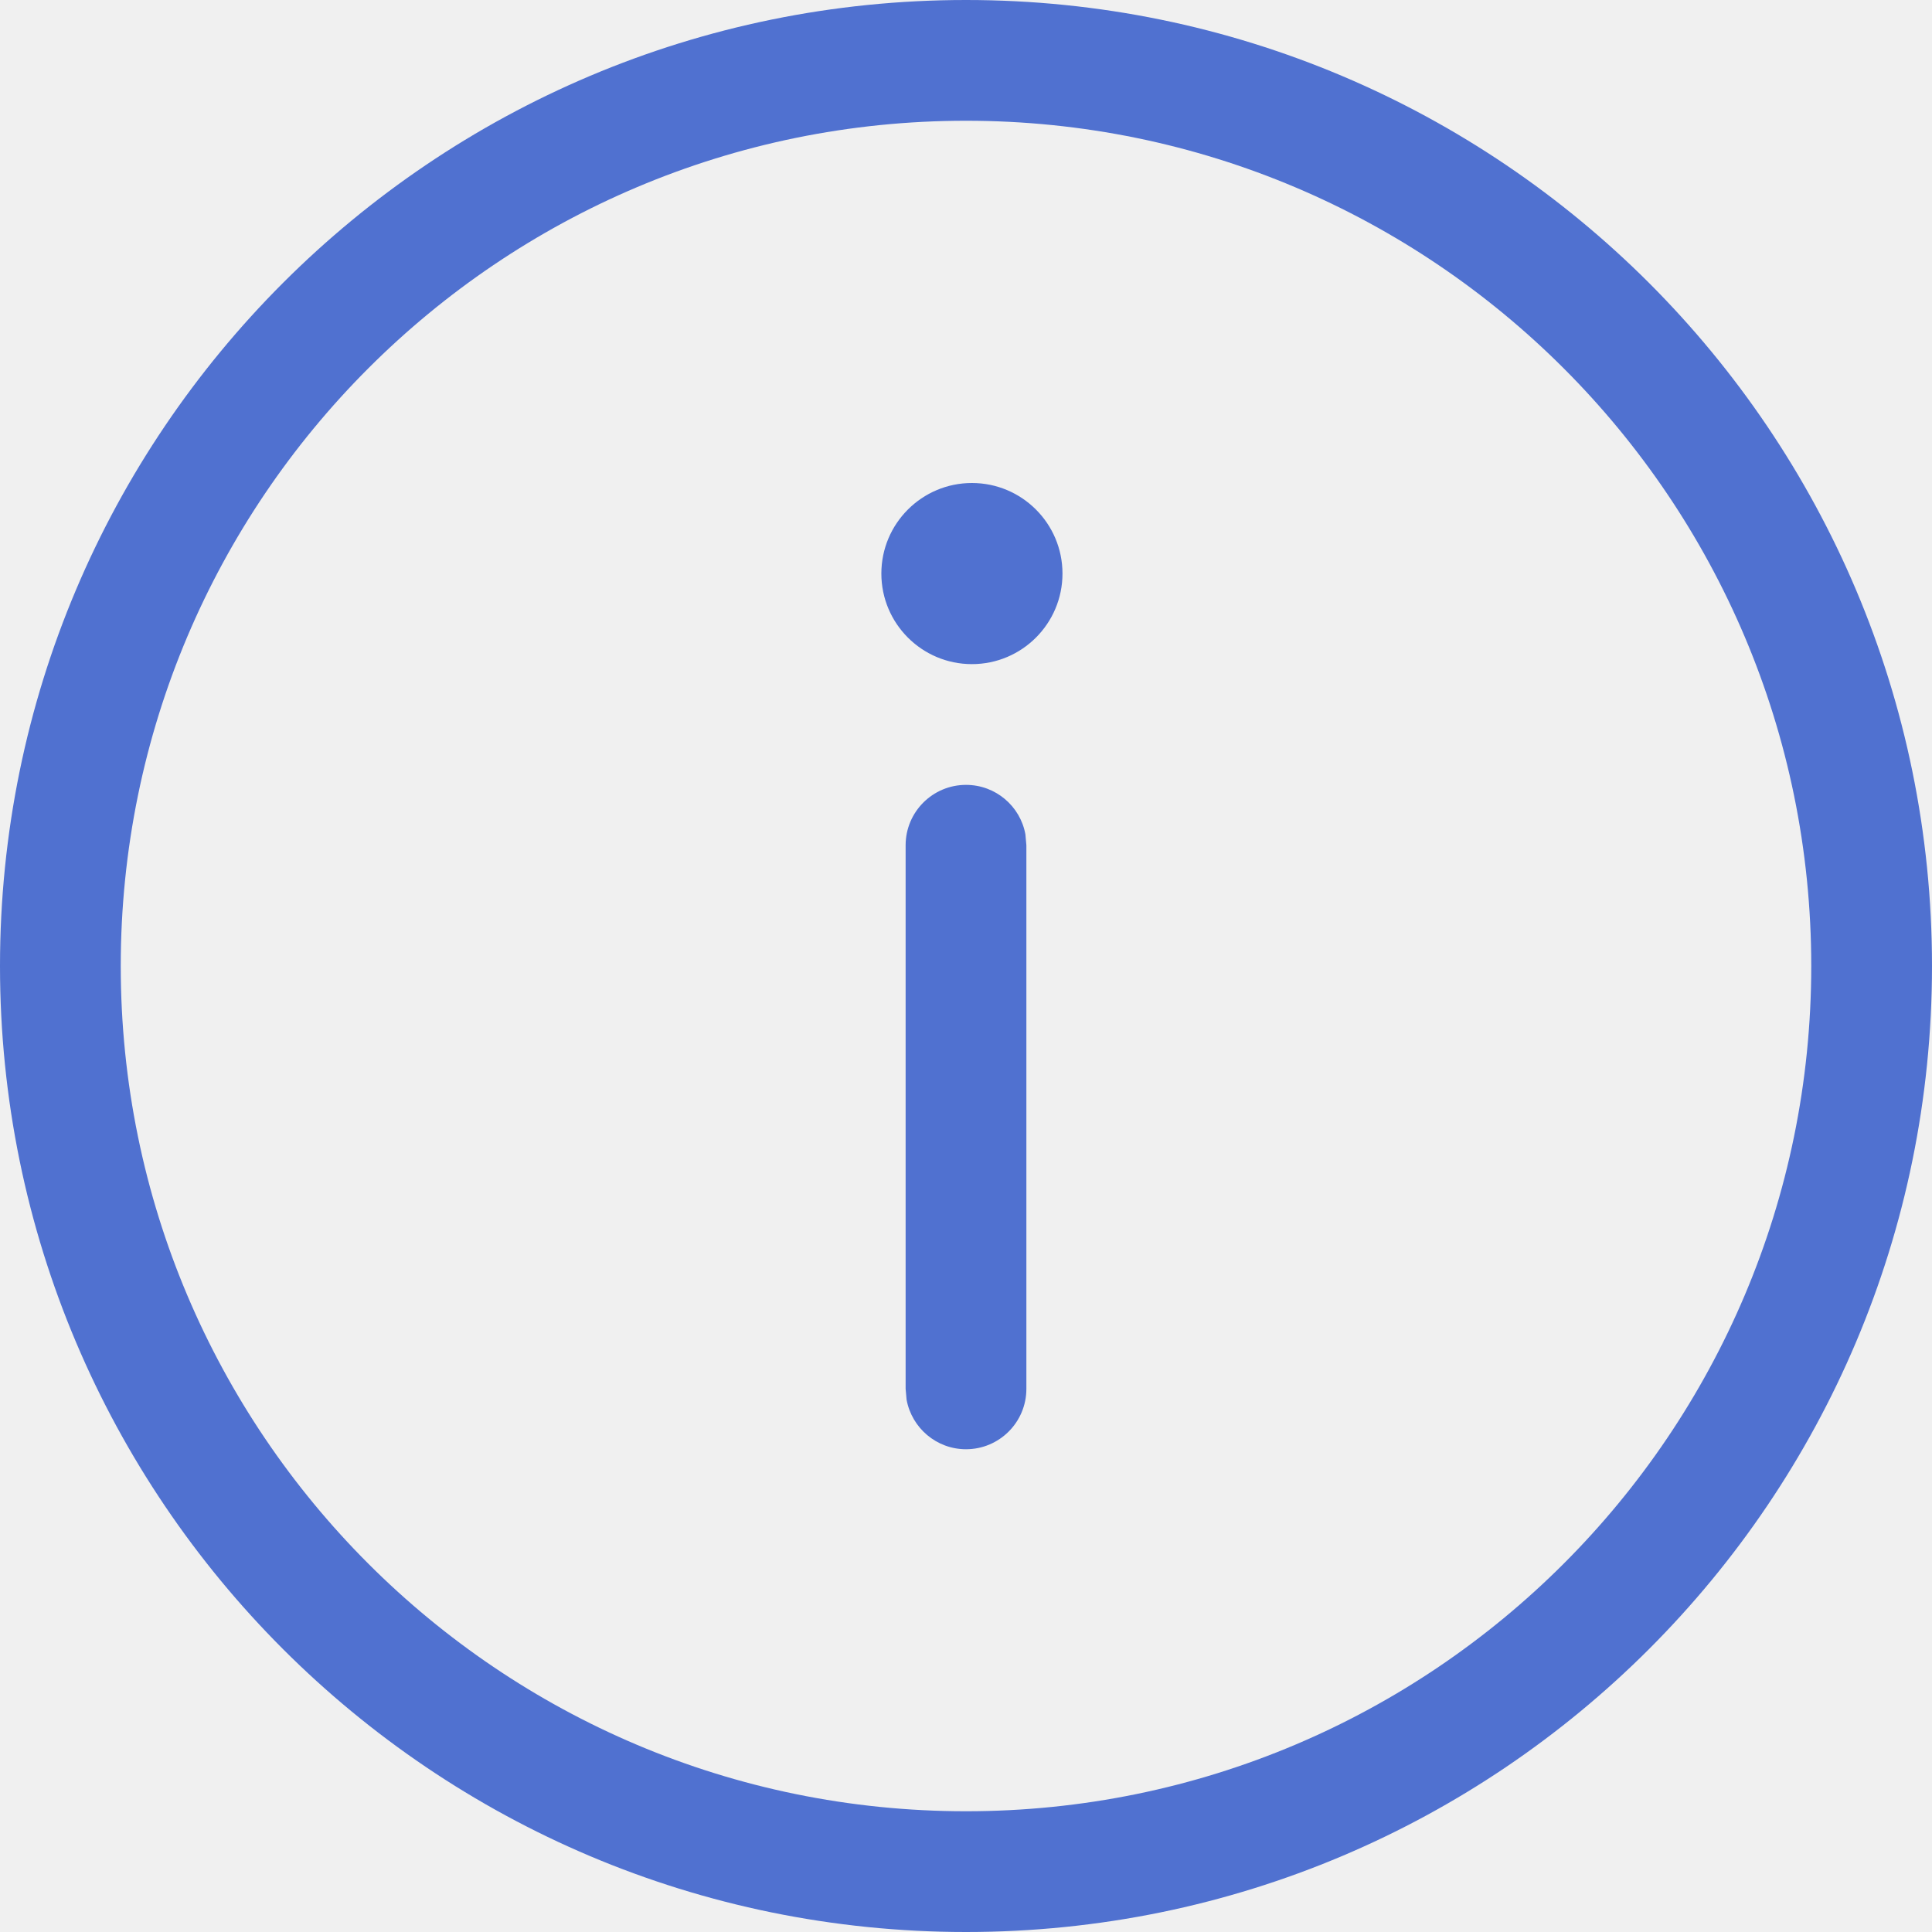
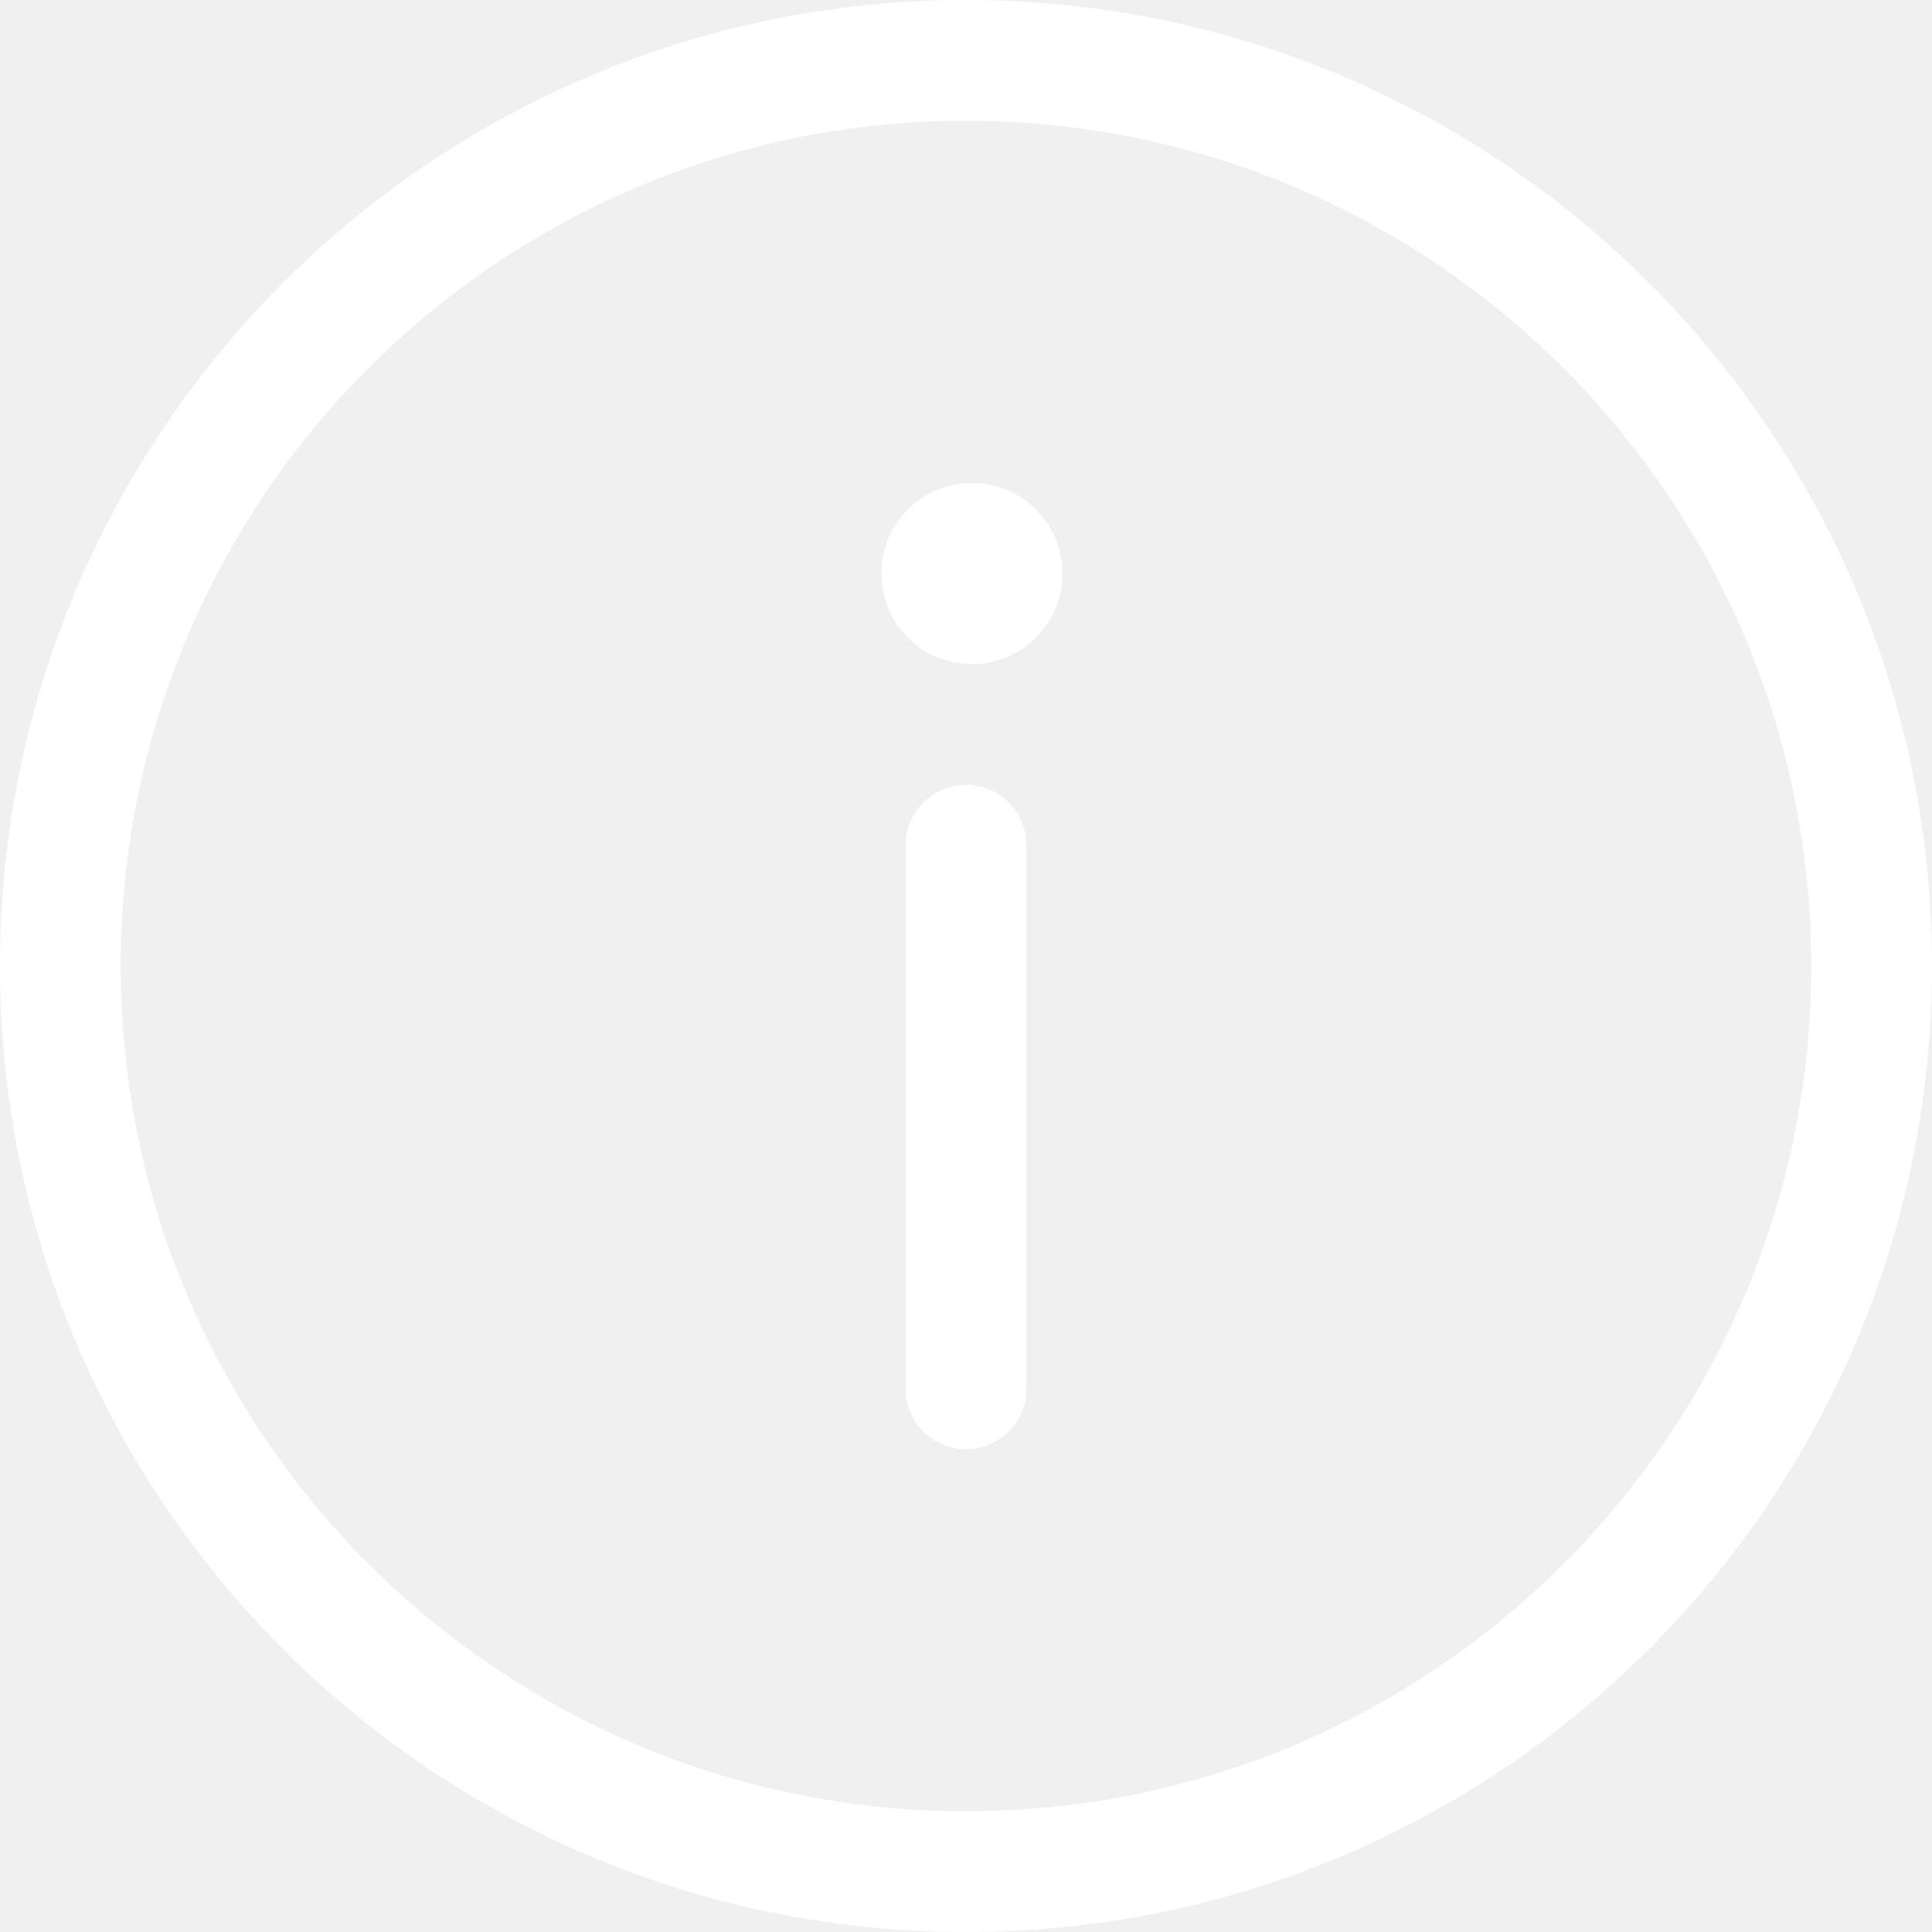
<svg xmlns="http://www.w3.org/2000/svg" width="16" height="16" viewBox="0 0 16 16" fill="none">
-   <path d="M8.492 6.91C8.45 6.677 8.246 6.5 8 6.5C7.724 6.5 7.5 6.724 7.5 7V11.502L7.508 11.592C7.551 11.825 7.755 12.002 8 12.002C8.276 12.002 8.5 11.778 8.5 11.502V7L8.492 6.91ZM8.799 4.75C8.799 4.336 8.463 4 8.049 4C7.635 4 7.299 4.336 7.299 4.75C7.299 5.164 7.635 5.5 8.049 5.5C8.463 5.5 8.799 5.164 8.799 4.75ZM16 8C16 3.582 12.418 0 8 0C3.582 0 0 3.582 0 8C0 12.418 3.582 16 8 16C12.418 16 16 12.418 16 8ZM1 8C1 4.134 4.134 1 8 1C11.866 1 15 4.134 15 8C15 11.866 11.866 15 8 15C4.134 15 1 11.866 1 8Z" fill="#5071D0" />
+   <path d="M8.492 6.91C8.45 6.677 8.246 6.5 8 6.5C7.724 6.5 7.5 6.724 7.5 7V11.502L7.508 11.592C7.551 11.825 7.755 12.002 8 12.002C8.276 12.002 8.5 11.778 8.5 11.502V7L8.492 6.91ZM8.799 4.75C8.799 4.336 8.463 4 8.049 4C7.635 4 7.299 4.336 7.299 4.75C7.299 5.164 7.635 5.5 8.049 5.5C8.463 5.5 8.799 5.164 8.799 4.75ZM16 8C16 3.582 12.418 0 8 0C3.582 0 0 3.582 0 8C0 12.418 3.582 16 8 16C12.418 16 16 12.418 16 8ZM1 8C1 4.134 4.134 1 8 1C11.866 1 15 4.134 15 8C15 11.866 11.866 15 8 15C4.134 15 1 11.866 1 8Z" fill="white" />
</svg>
